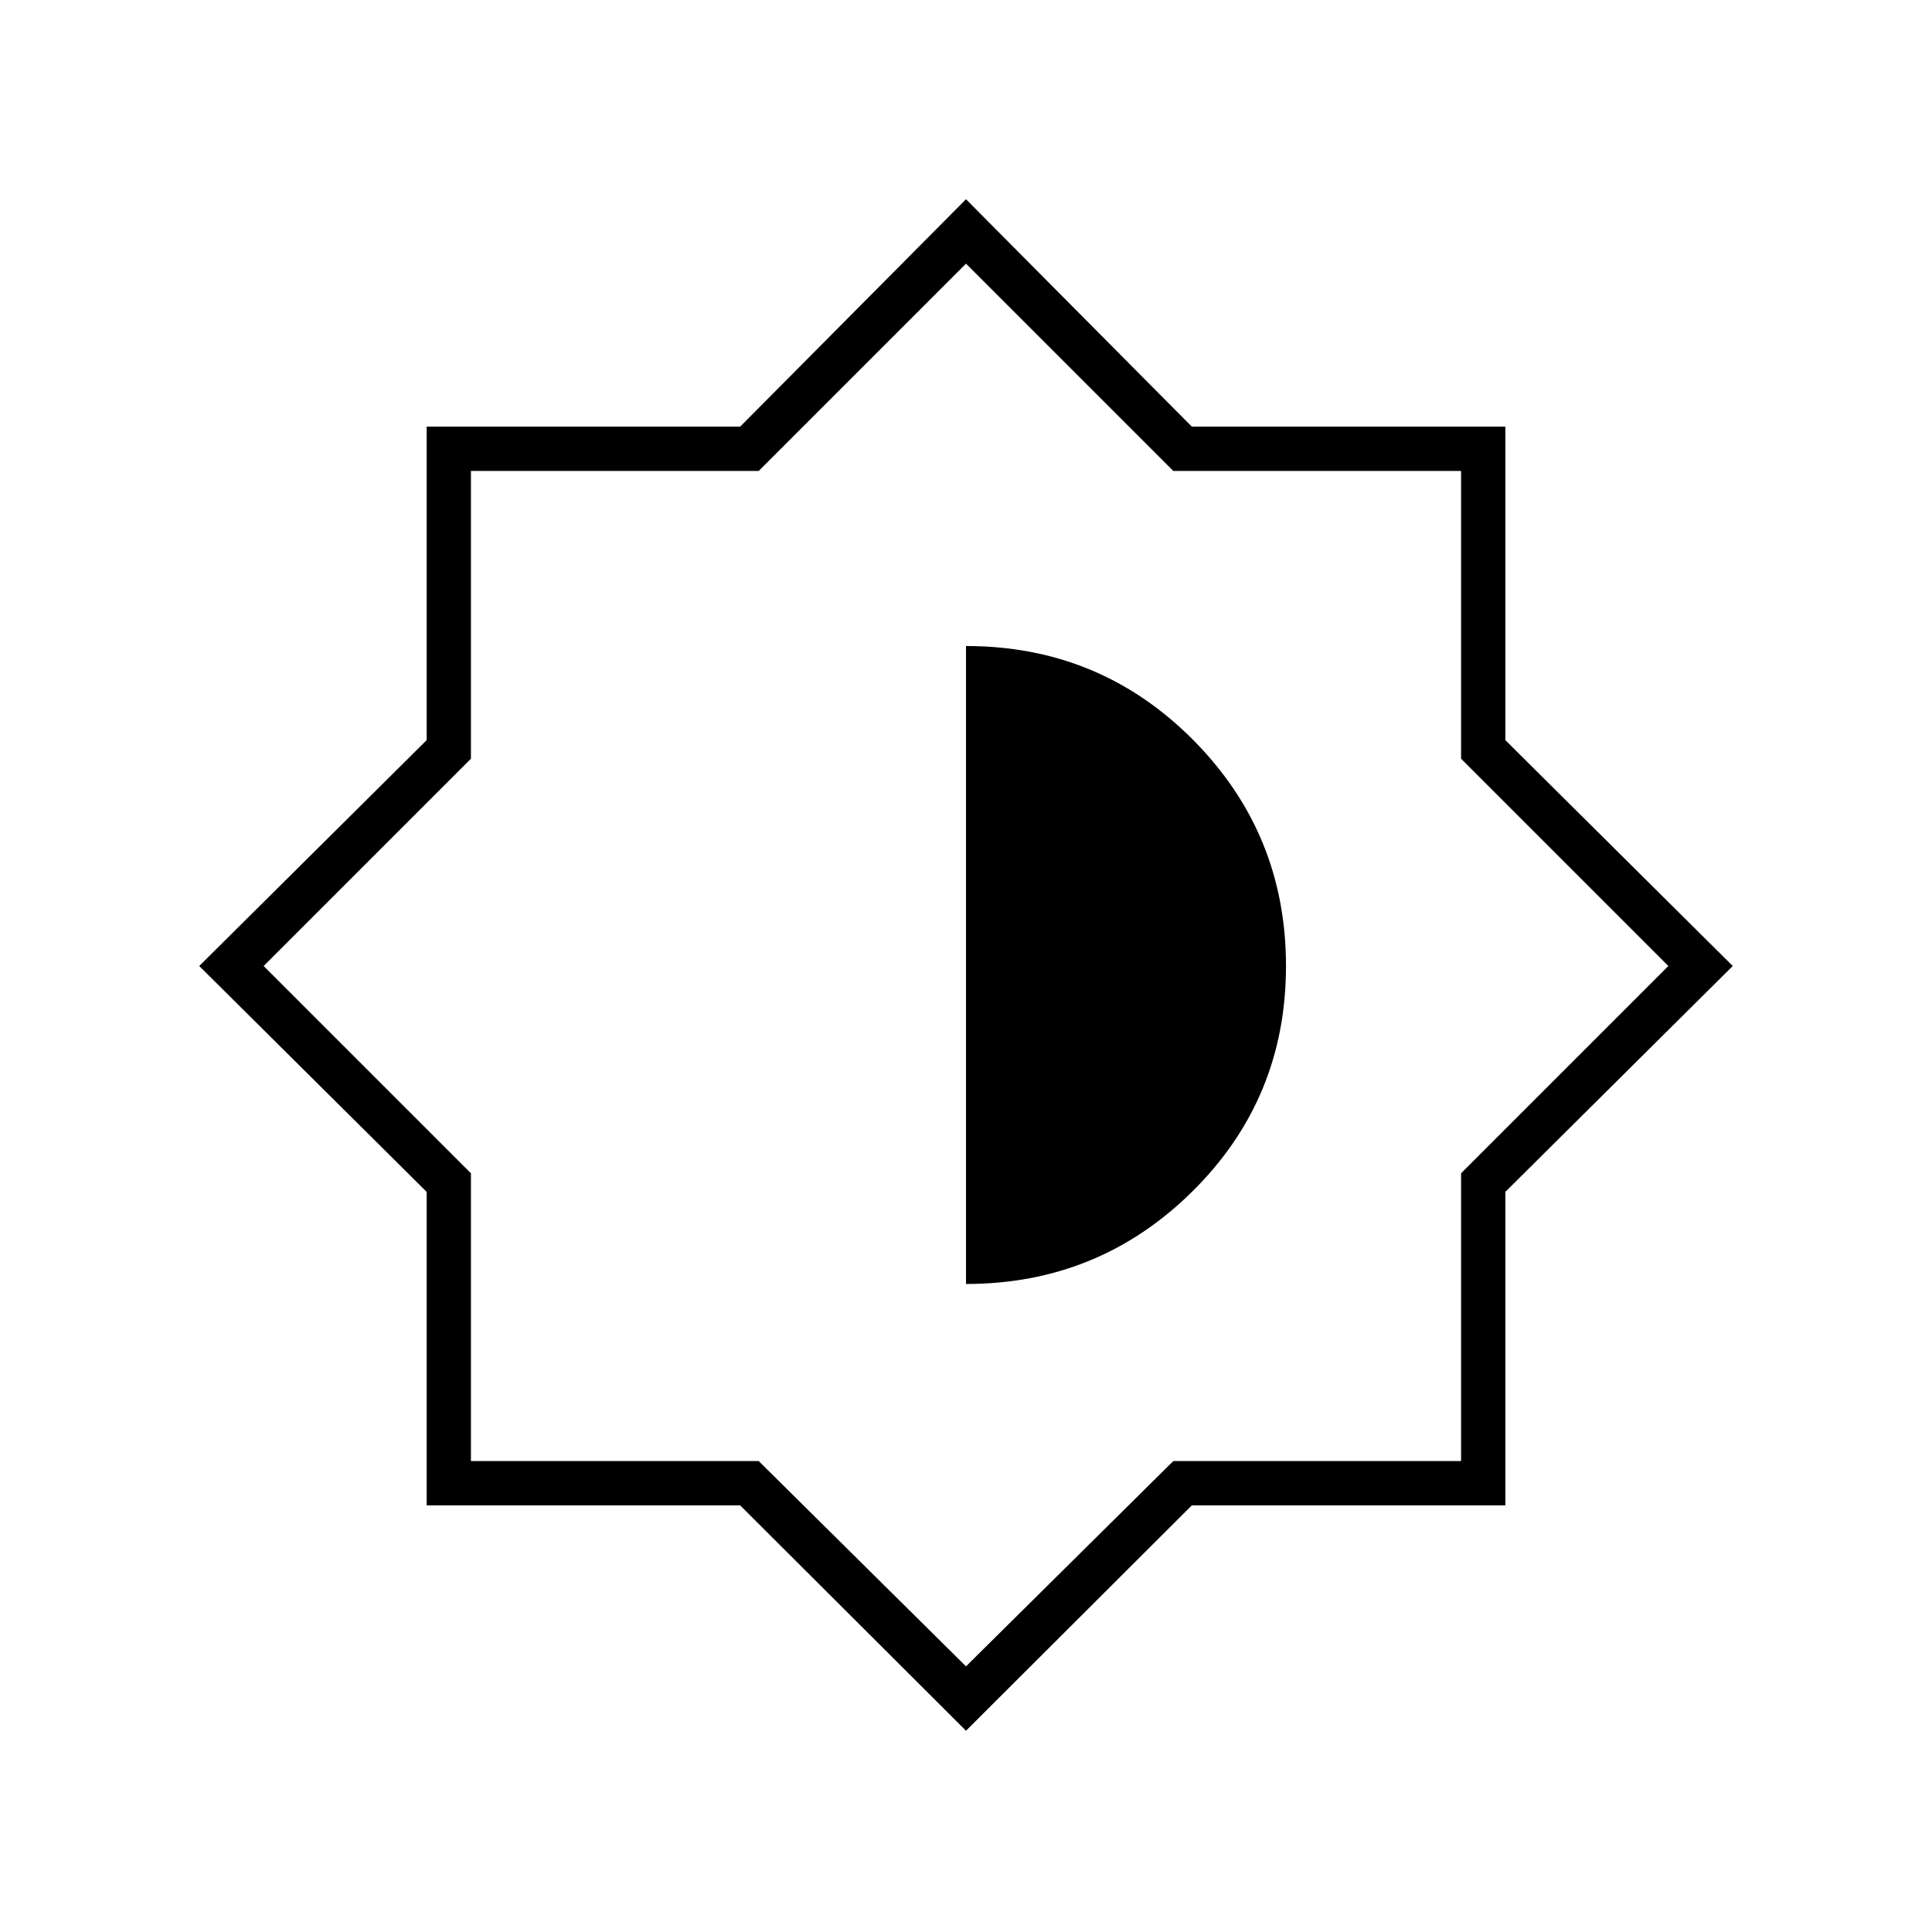
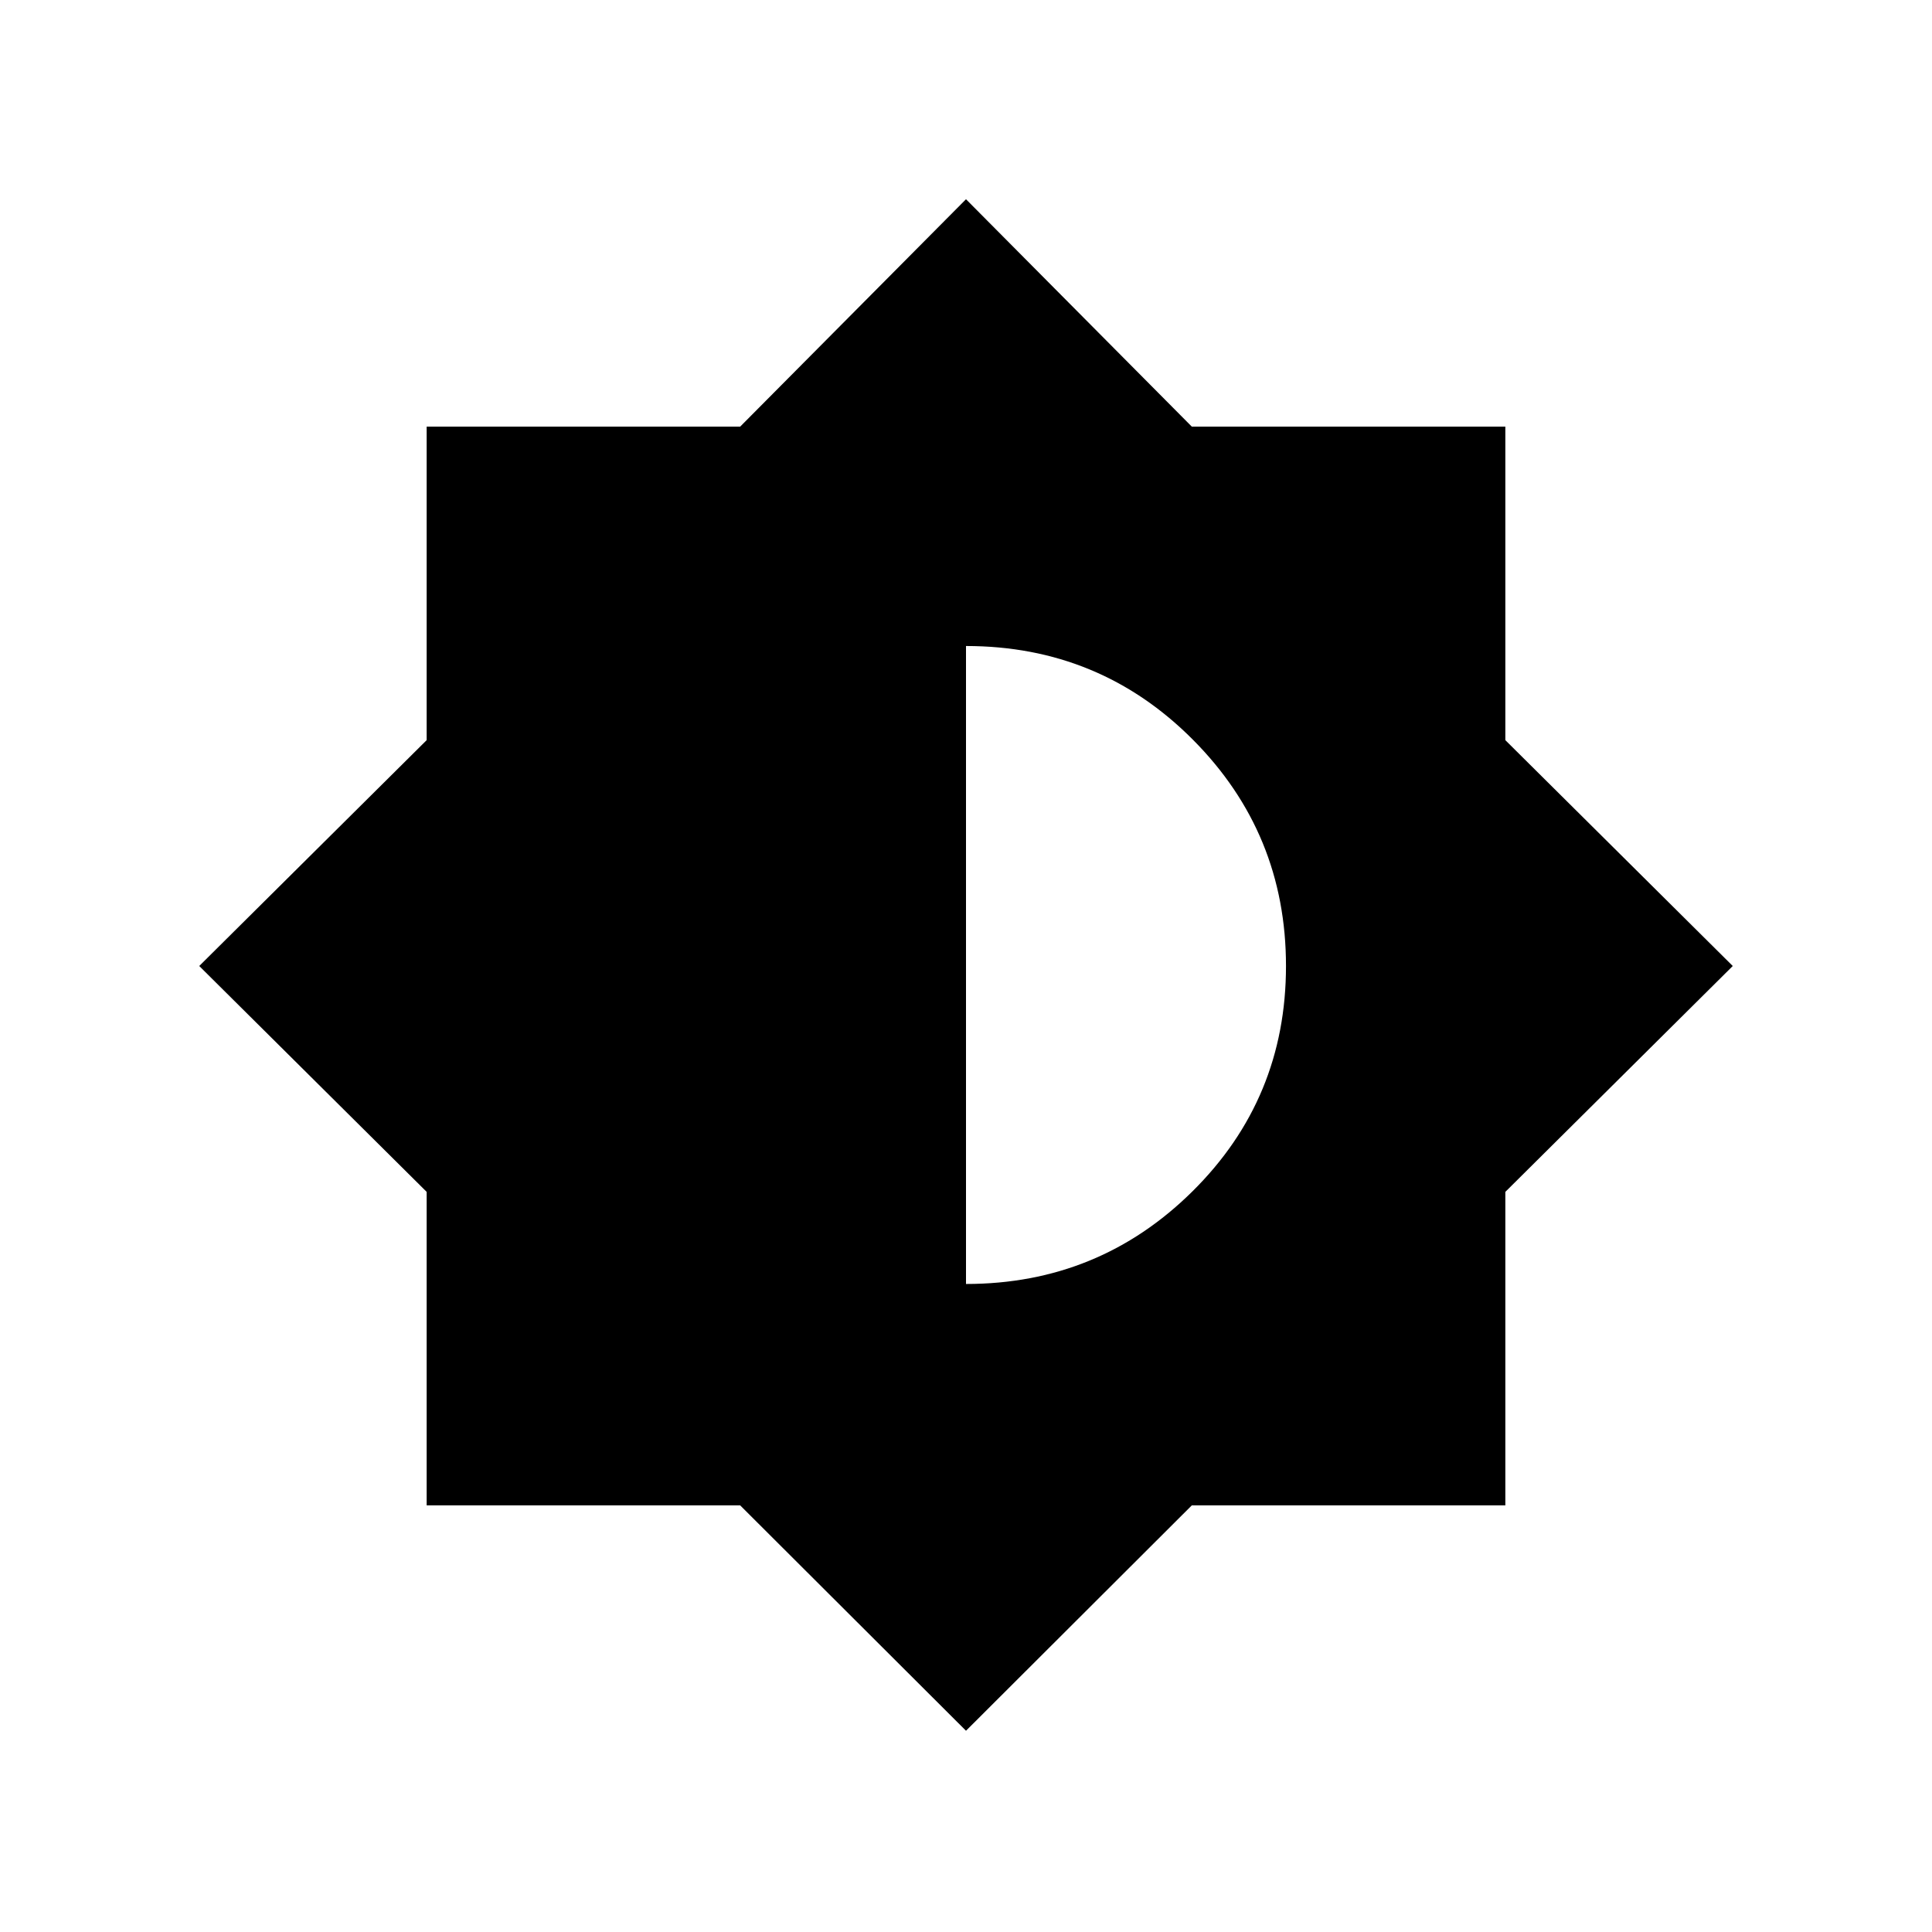
<svg xmlns="http://www.w3.org/2000/svg" viewBox="0 -960 960 960">
-   <path d="M480-100 367.77-212H212v-155.77L99-480l113-112.22V-748h155.77L480-861l112.22 113H748v155.78L861-480 748-367.77V-212H592.22L480-100Zm0-32 103-102h143v-143l103-103-103-103v-143H583L480-829 377-726H234v143L131-480l103 103v143h143l103 102Zm0-190q66 0 112.5-46T639-480q0-66-46.3-112.5T480-639v317Z" />
+   <path d="M480-100 367.77-212H212v-155.77L99-480l113-112.22V-748h155.77L480-861l112.22 113H748v155.78L861-480 748-367.77V-212H592.22L480-100Zm0-222q66 0 112.5-46T639-480q0-66-46.3-112.5T480-639v317Z" />
</svg>
